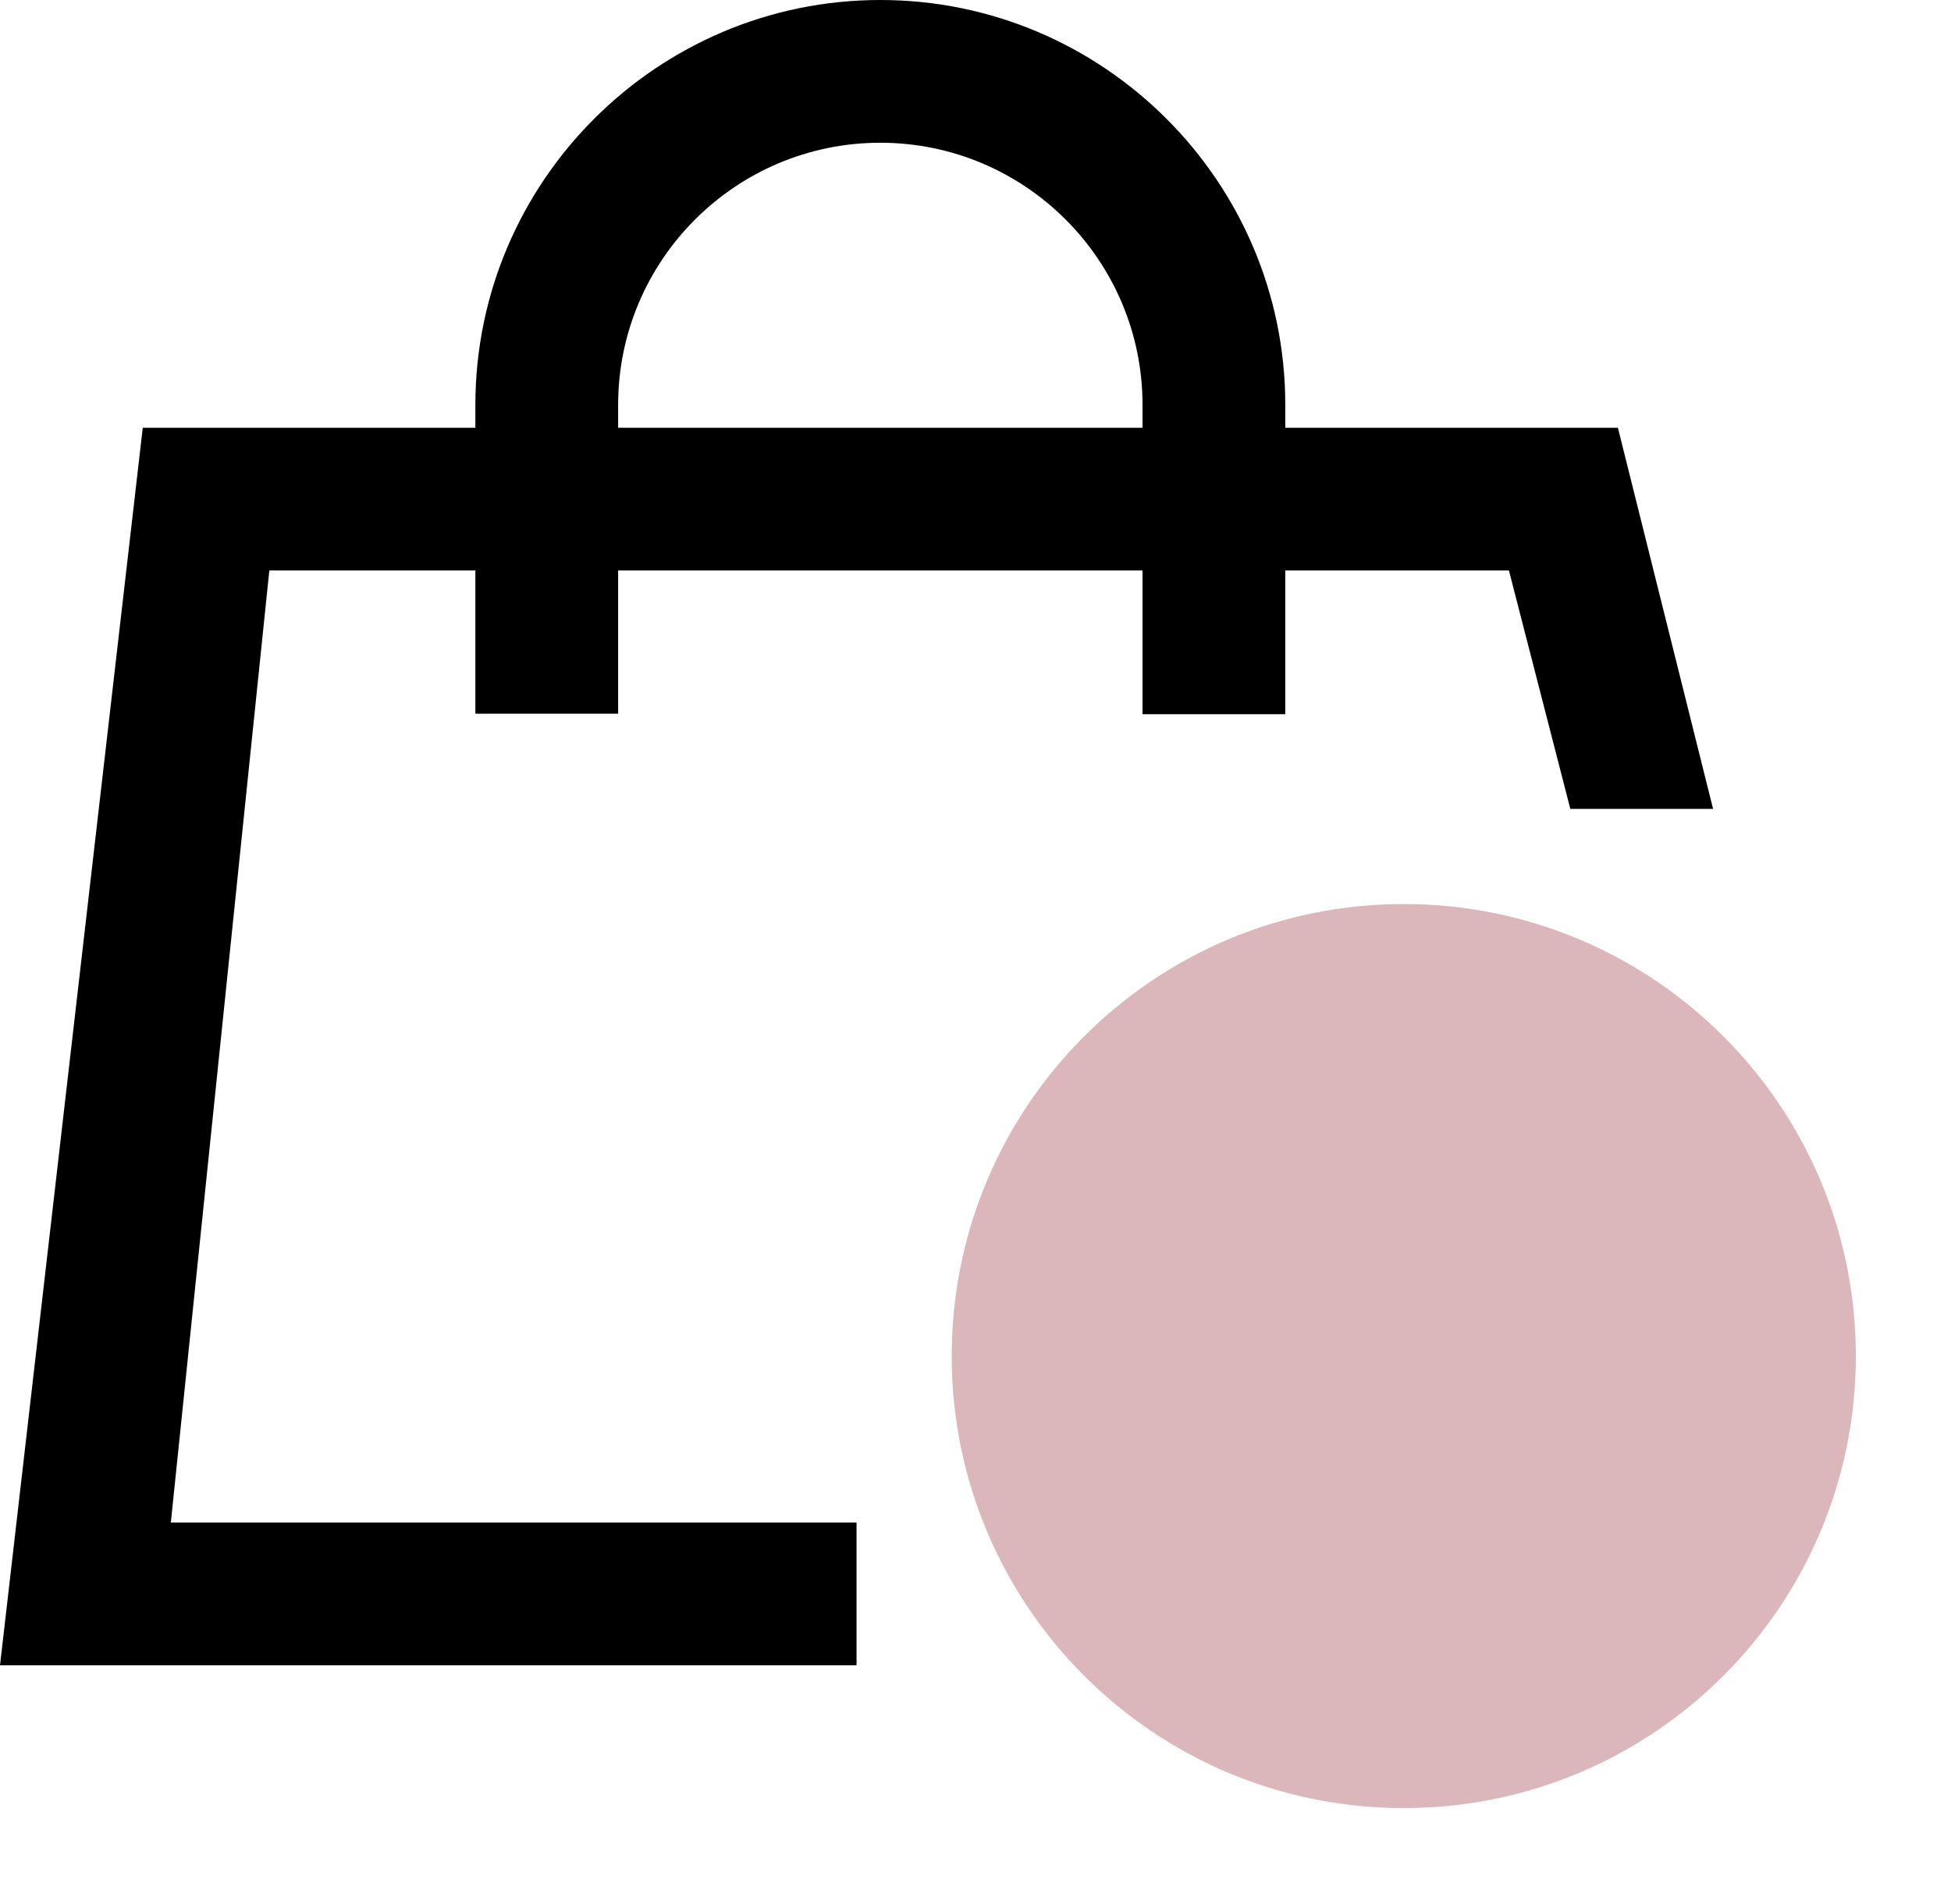
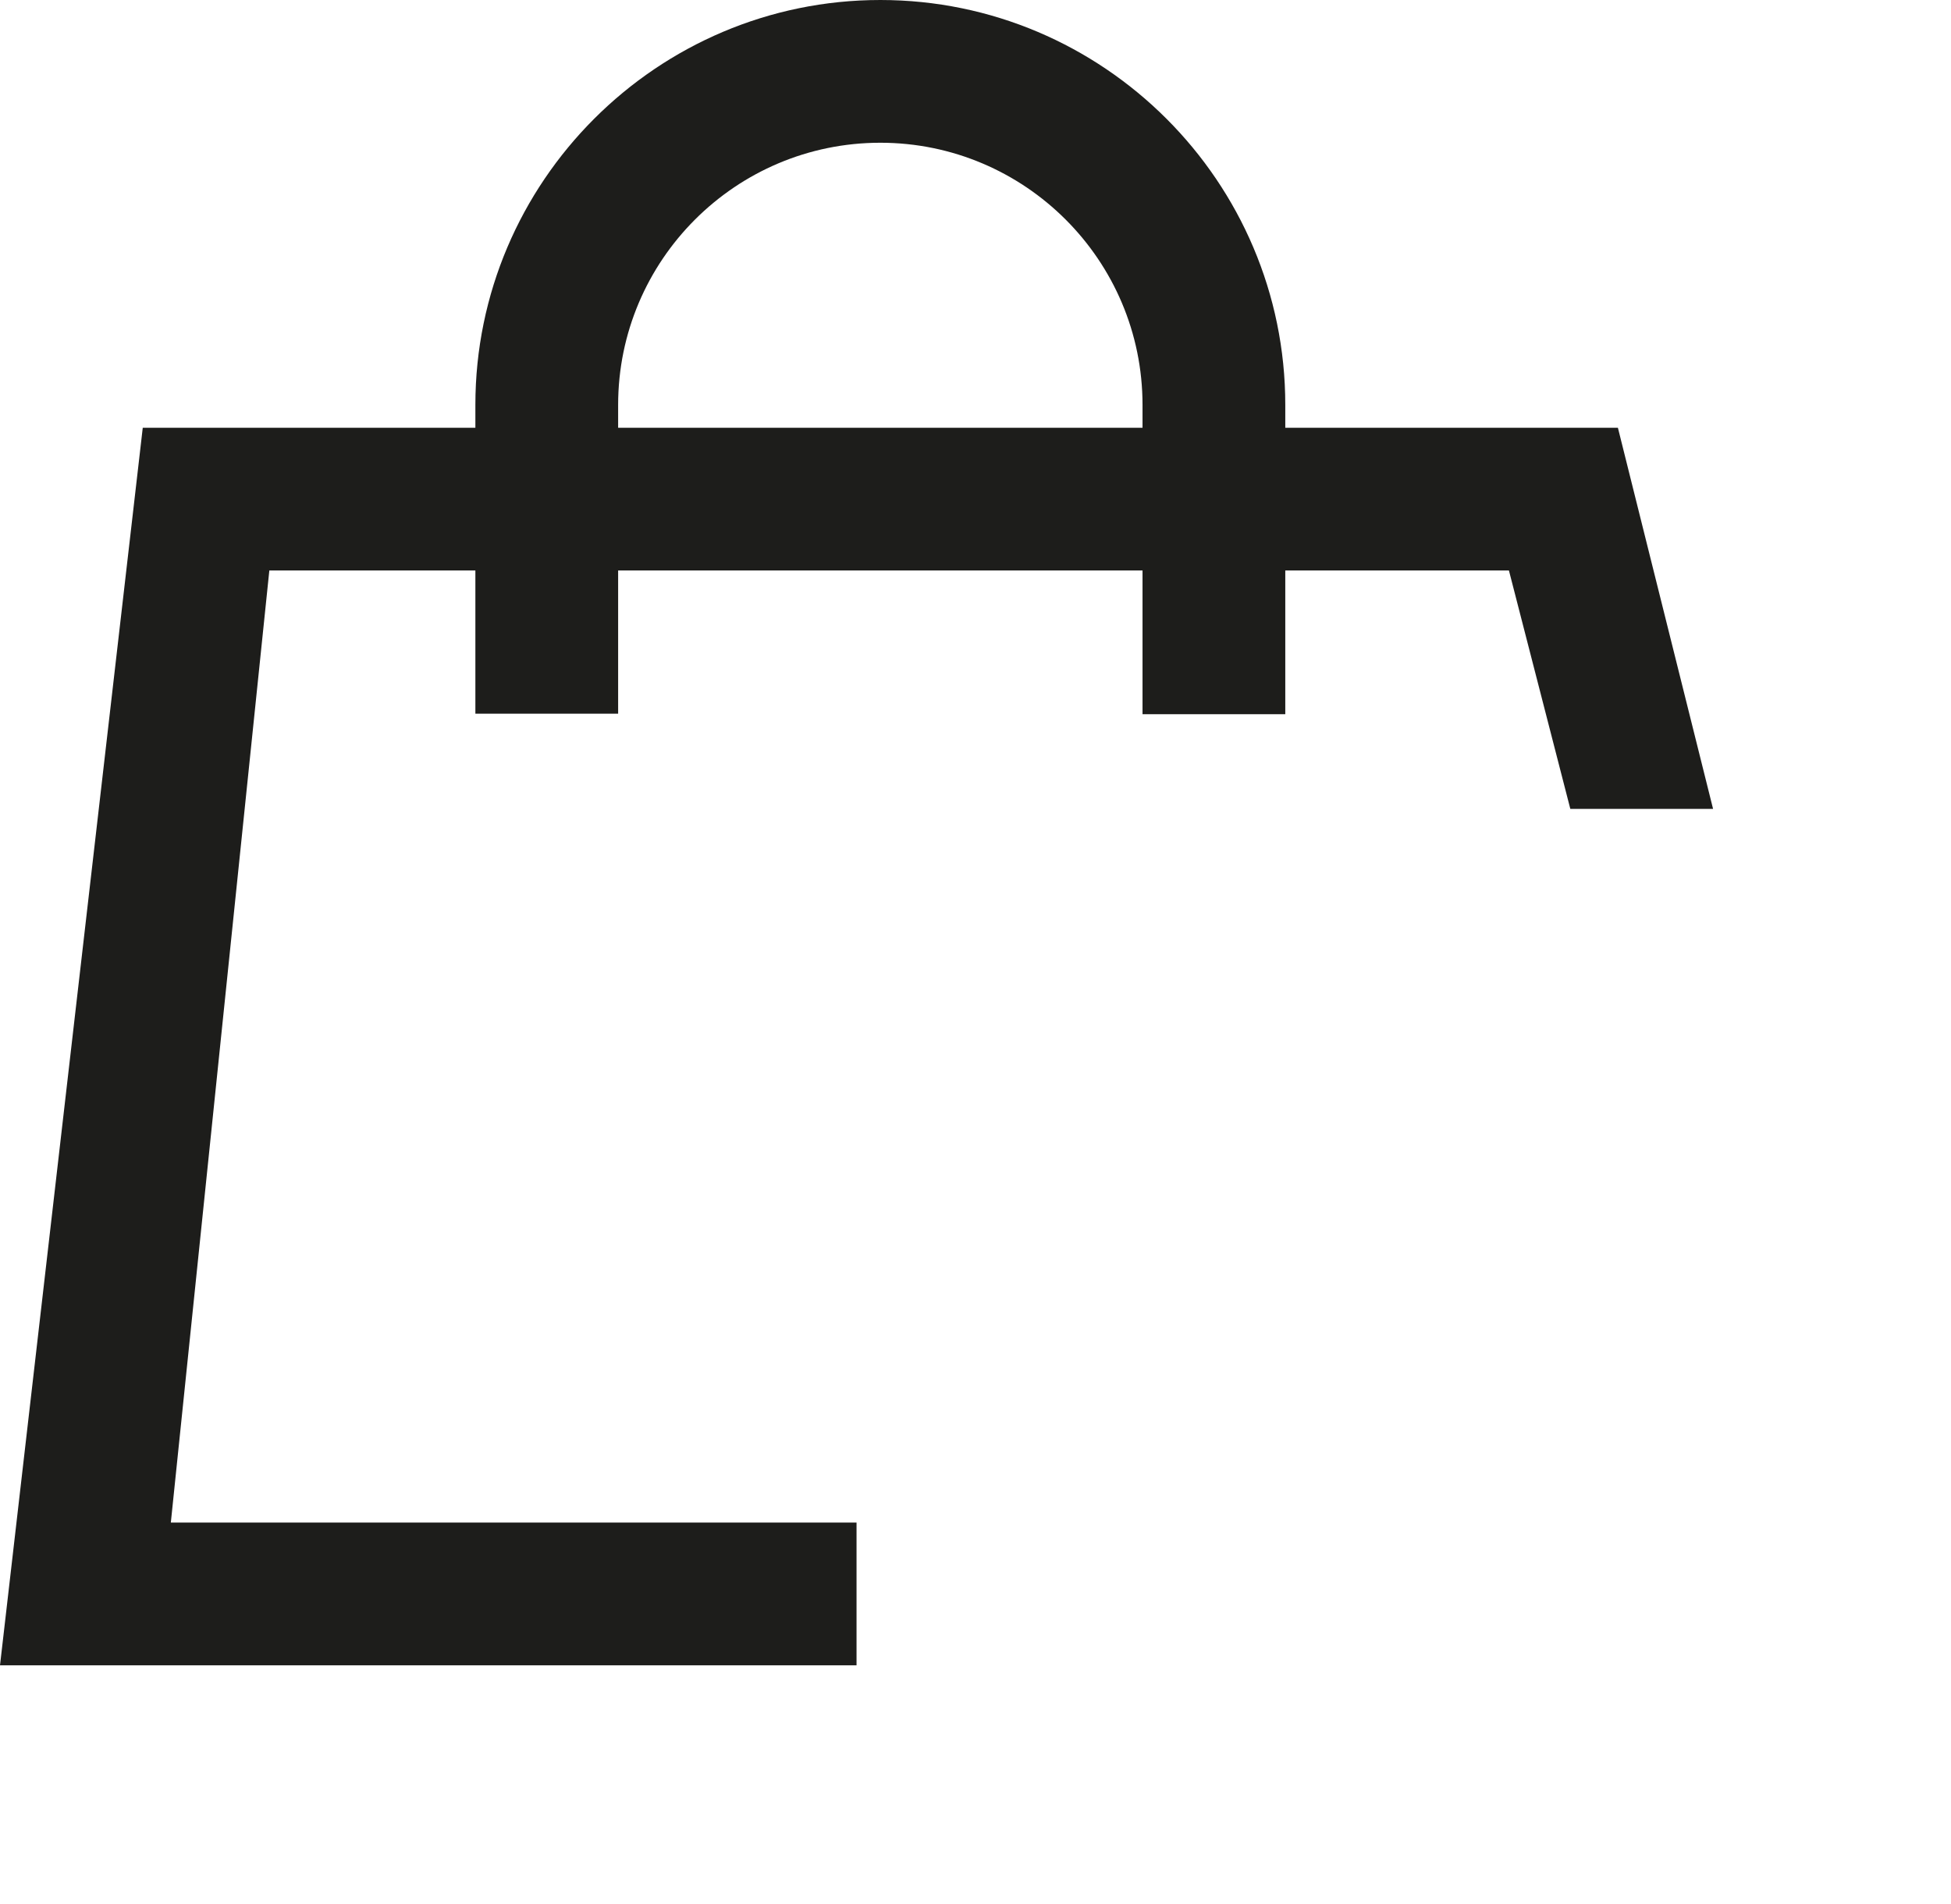
<svg viewBox="0 0 41 40" fill="none">
-   <path d="M18 32H3.59L5.66 11.99H31.71L33 17H36L34 8.99H3L0 35H18V32Z" fill="currentColor" />
-   <path d="M29.5 19C24.252 19 20 23.252 20 28.5C20 33.748 24.252 38 29.5 38C34.748 38 39 33.748 39 28.5C39 23.252 34.748 19 29.5 19Z" fill="#DBB7BB" />
-   <path d="M27.01 15.01H24.01V8.51C24.01 5.47 21.54 3 18.5 3C15.46 3 12.99 5.47 12.99 8.51V15H9.99V8.51C9.99 3.82 13.81 0 18.5 0C23.19 0 27.01 3.82 27.01 8.51V15.01Z" fill="currentColor" />
+   <path d="M18 32H3.59L5.66 11.99H31.71L33 17H36L34 8.99H3L0 35H18V32Z" fill="#1D1D1B" />
+   <path d="M27.01 15.01H24.01V8.51C24.01 5.47 21.54 3 18.5 3C15.46 3 12.99 5.47 12.99 8.51V15H9.99V8.51C9.99 3.82 13.81 0 18.5 0C23.19 0 27.01 3.82 27.01 8.51V15.01Z" fill="#1D1D1B" />
</svg>
